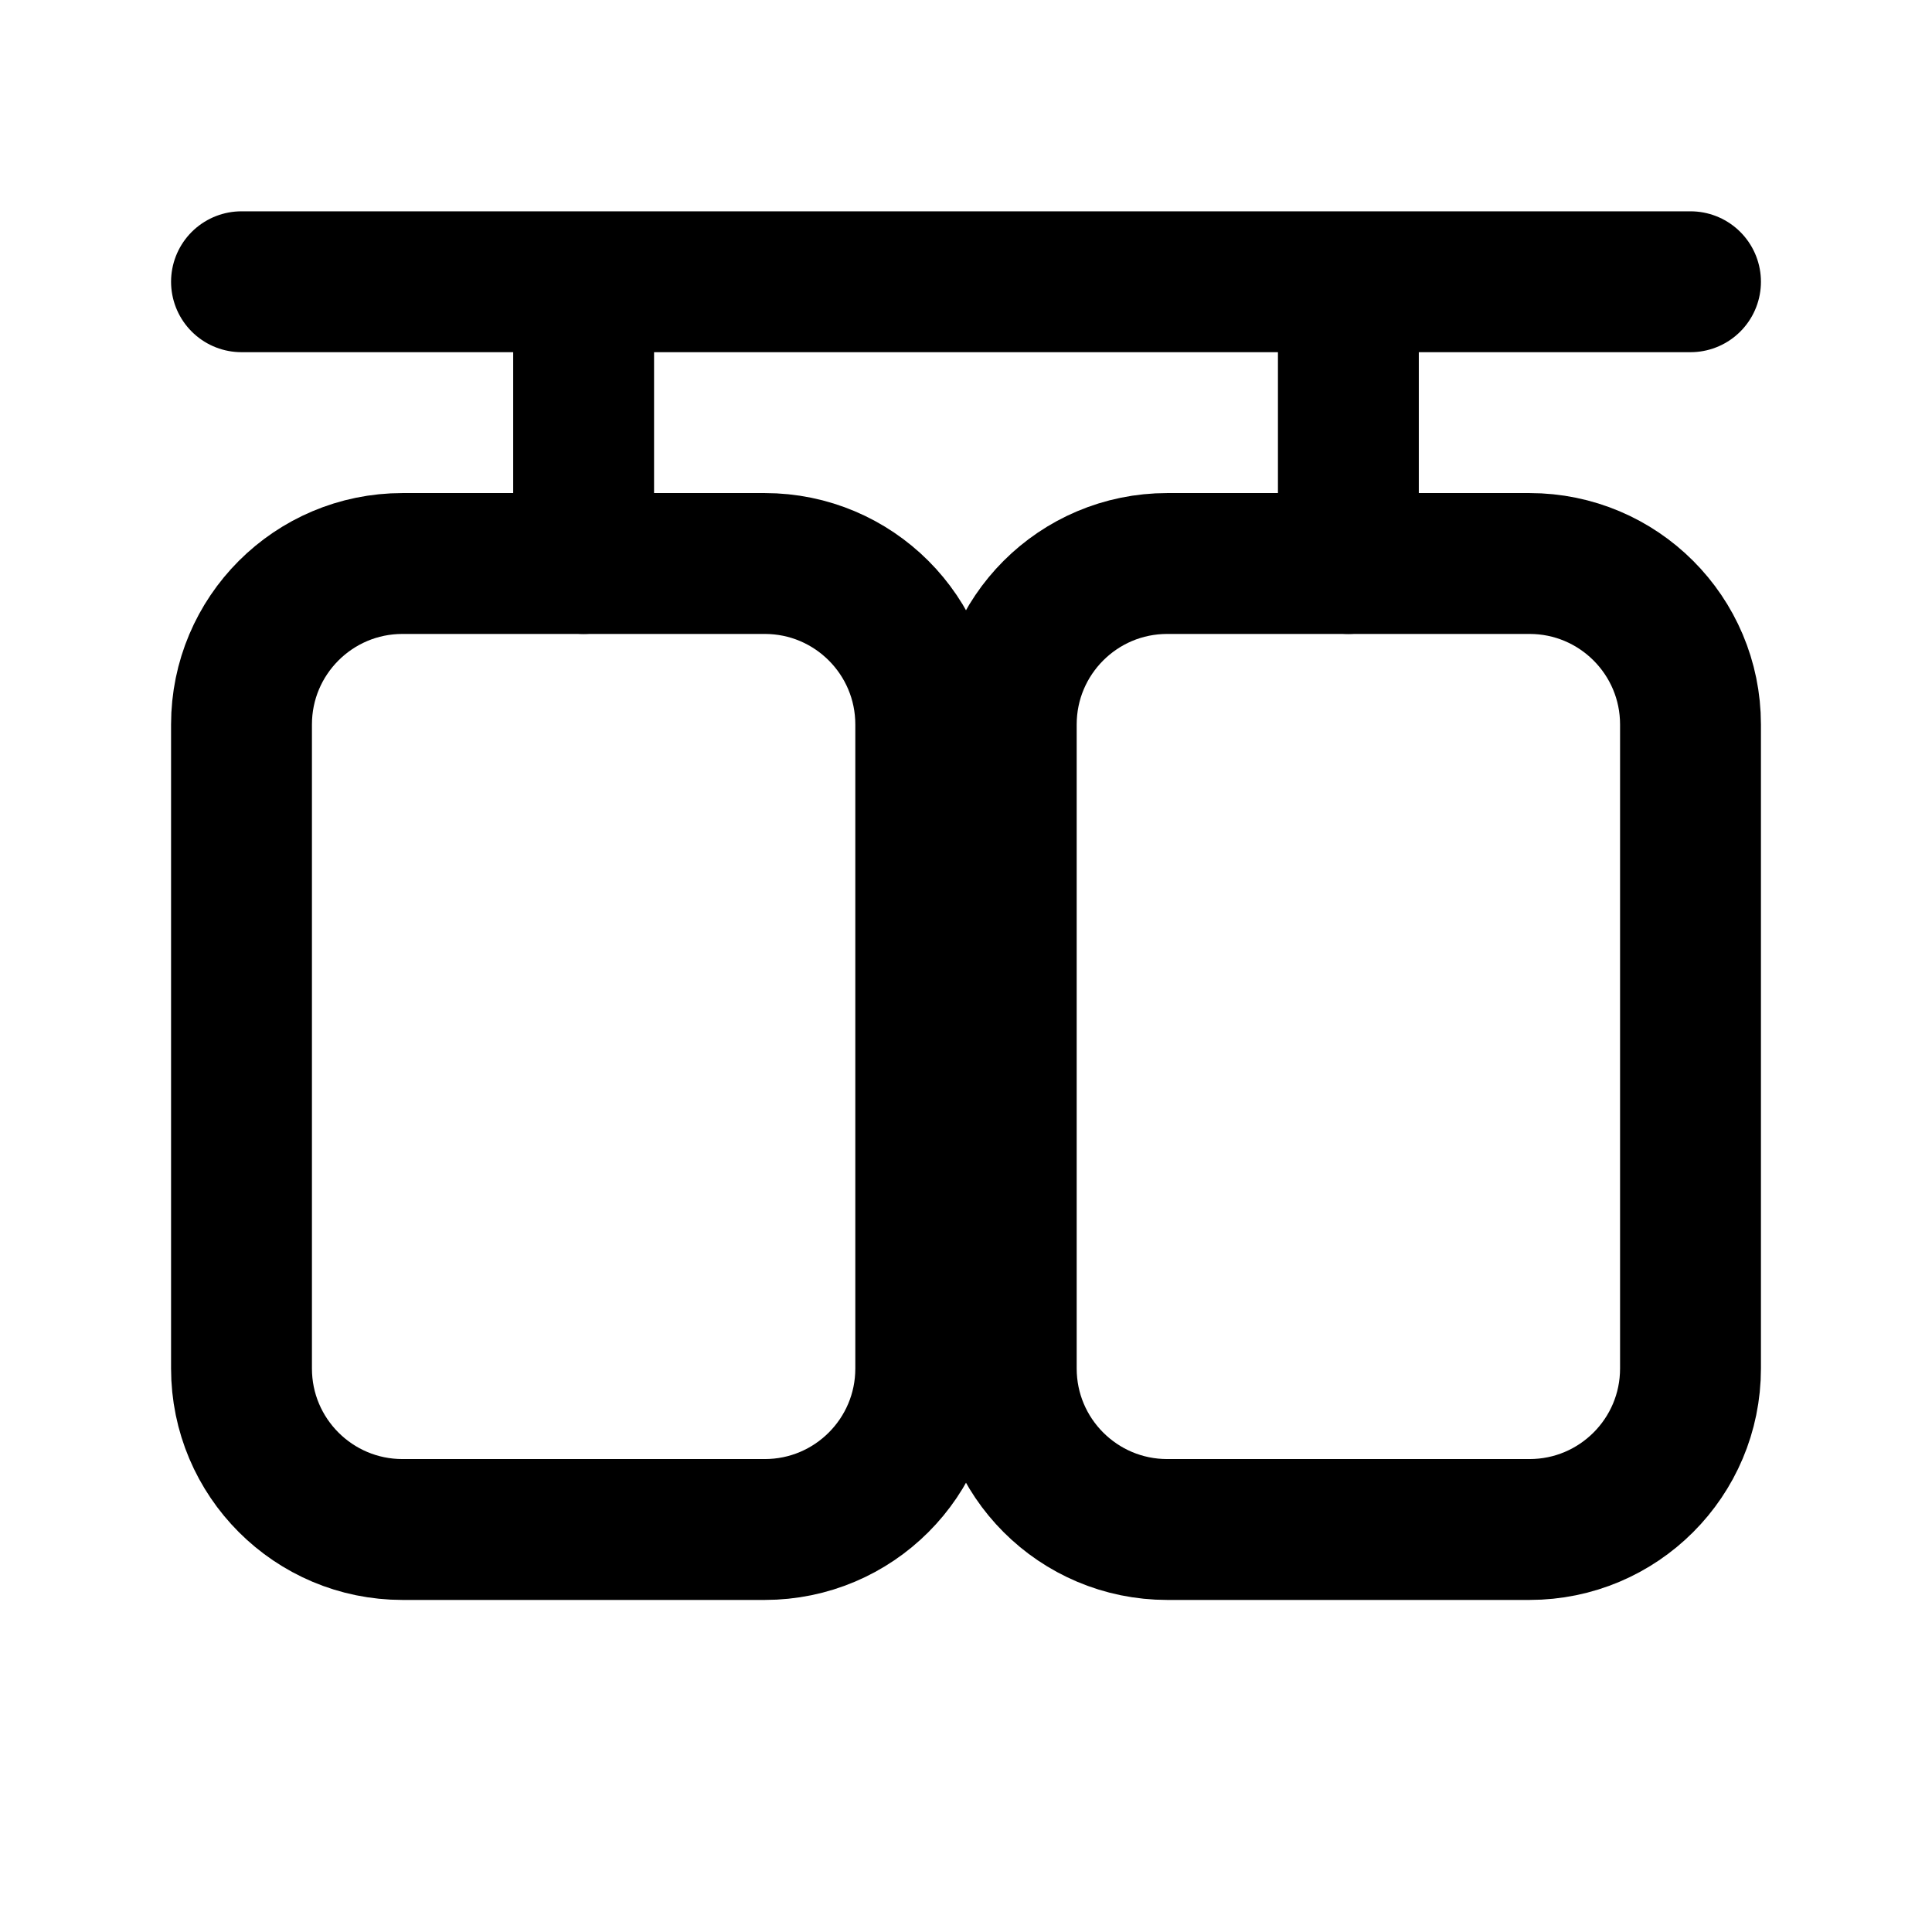
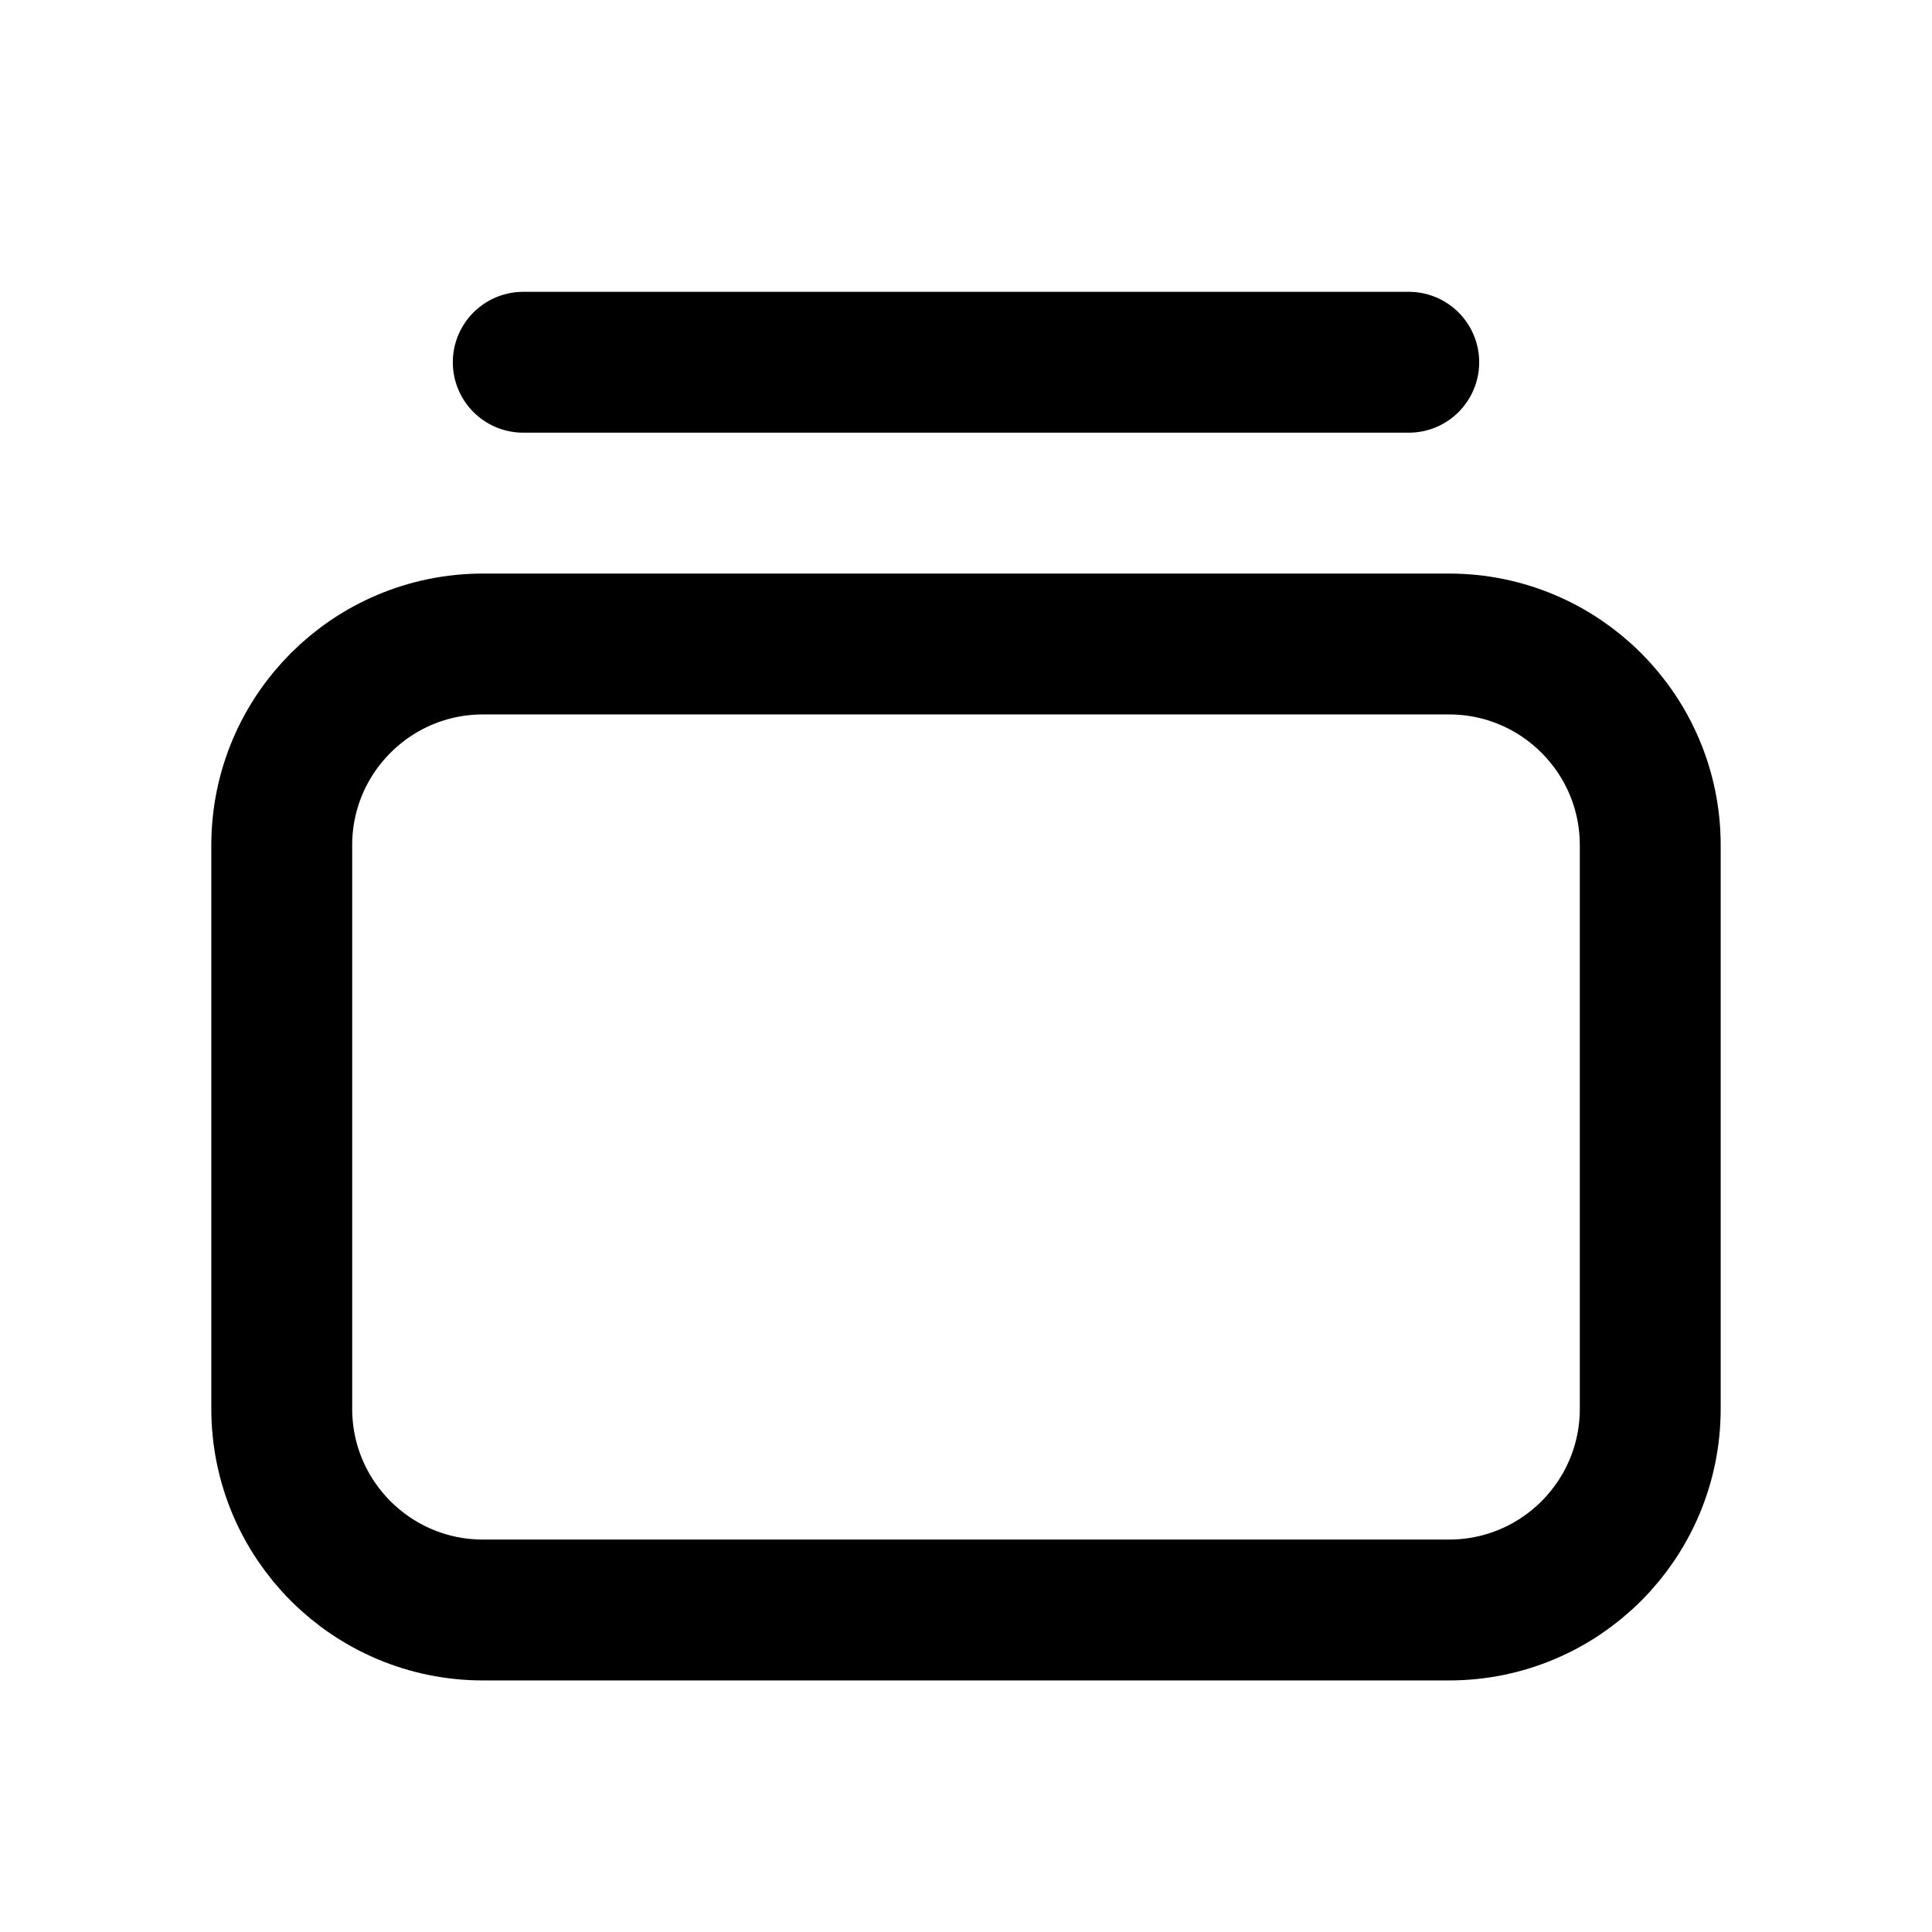
<svg xmlns="http://www.w3.org/2000/svg" viewBox="0 0 24 24" fill="none" stroke="currentColor" stroke-width="1.75" stroke-linecap="round" stroke-linejoin="round" data-group="brand">
-   <path d="M3 3.5h18M7.25 3.5V7M16.75 3.5V7" />
-   <rect x="3" y="7" width="8.5" height="12" rx="2" />
-   <rect x="12.5" y="7" width="8.5" height="12" rx="2" />
+   <path d="M6.5 4.5h11" />
+   <rect x="3.5" y="8" width="17" height="12" rx="2.5" />
</svg>
